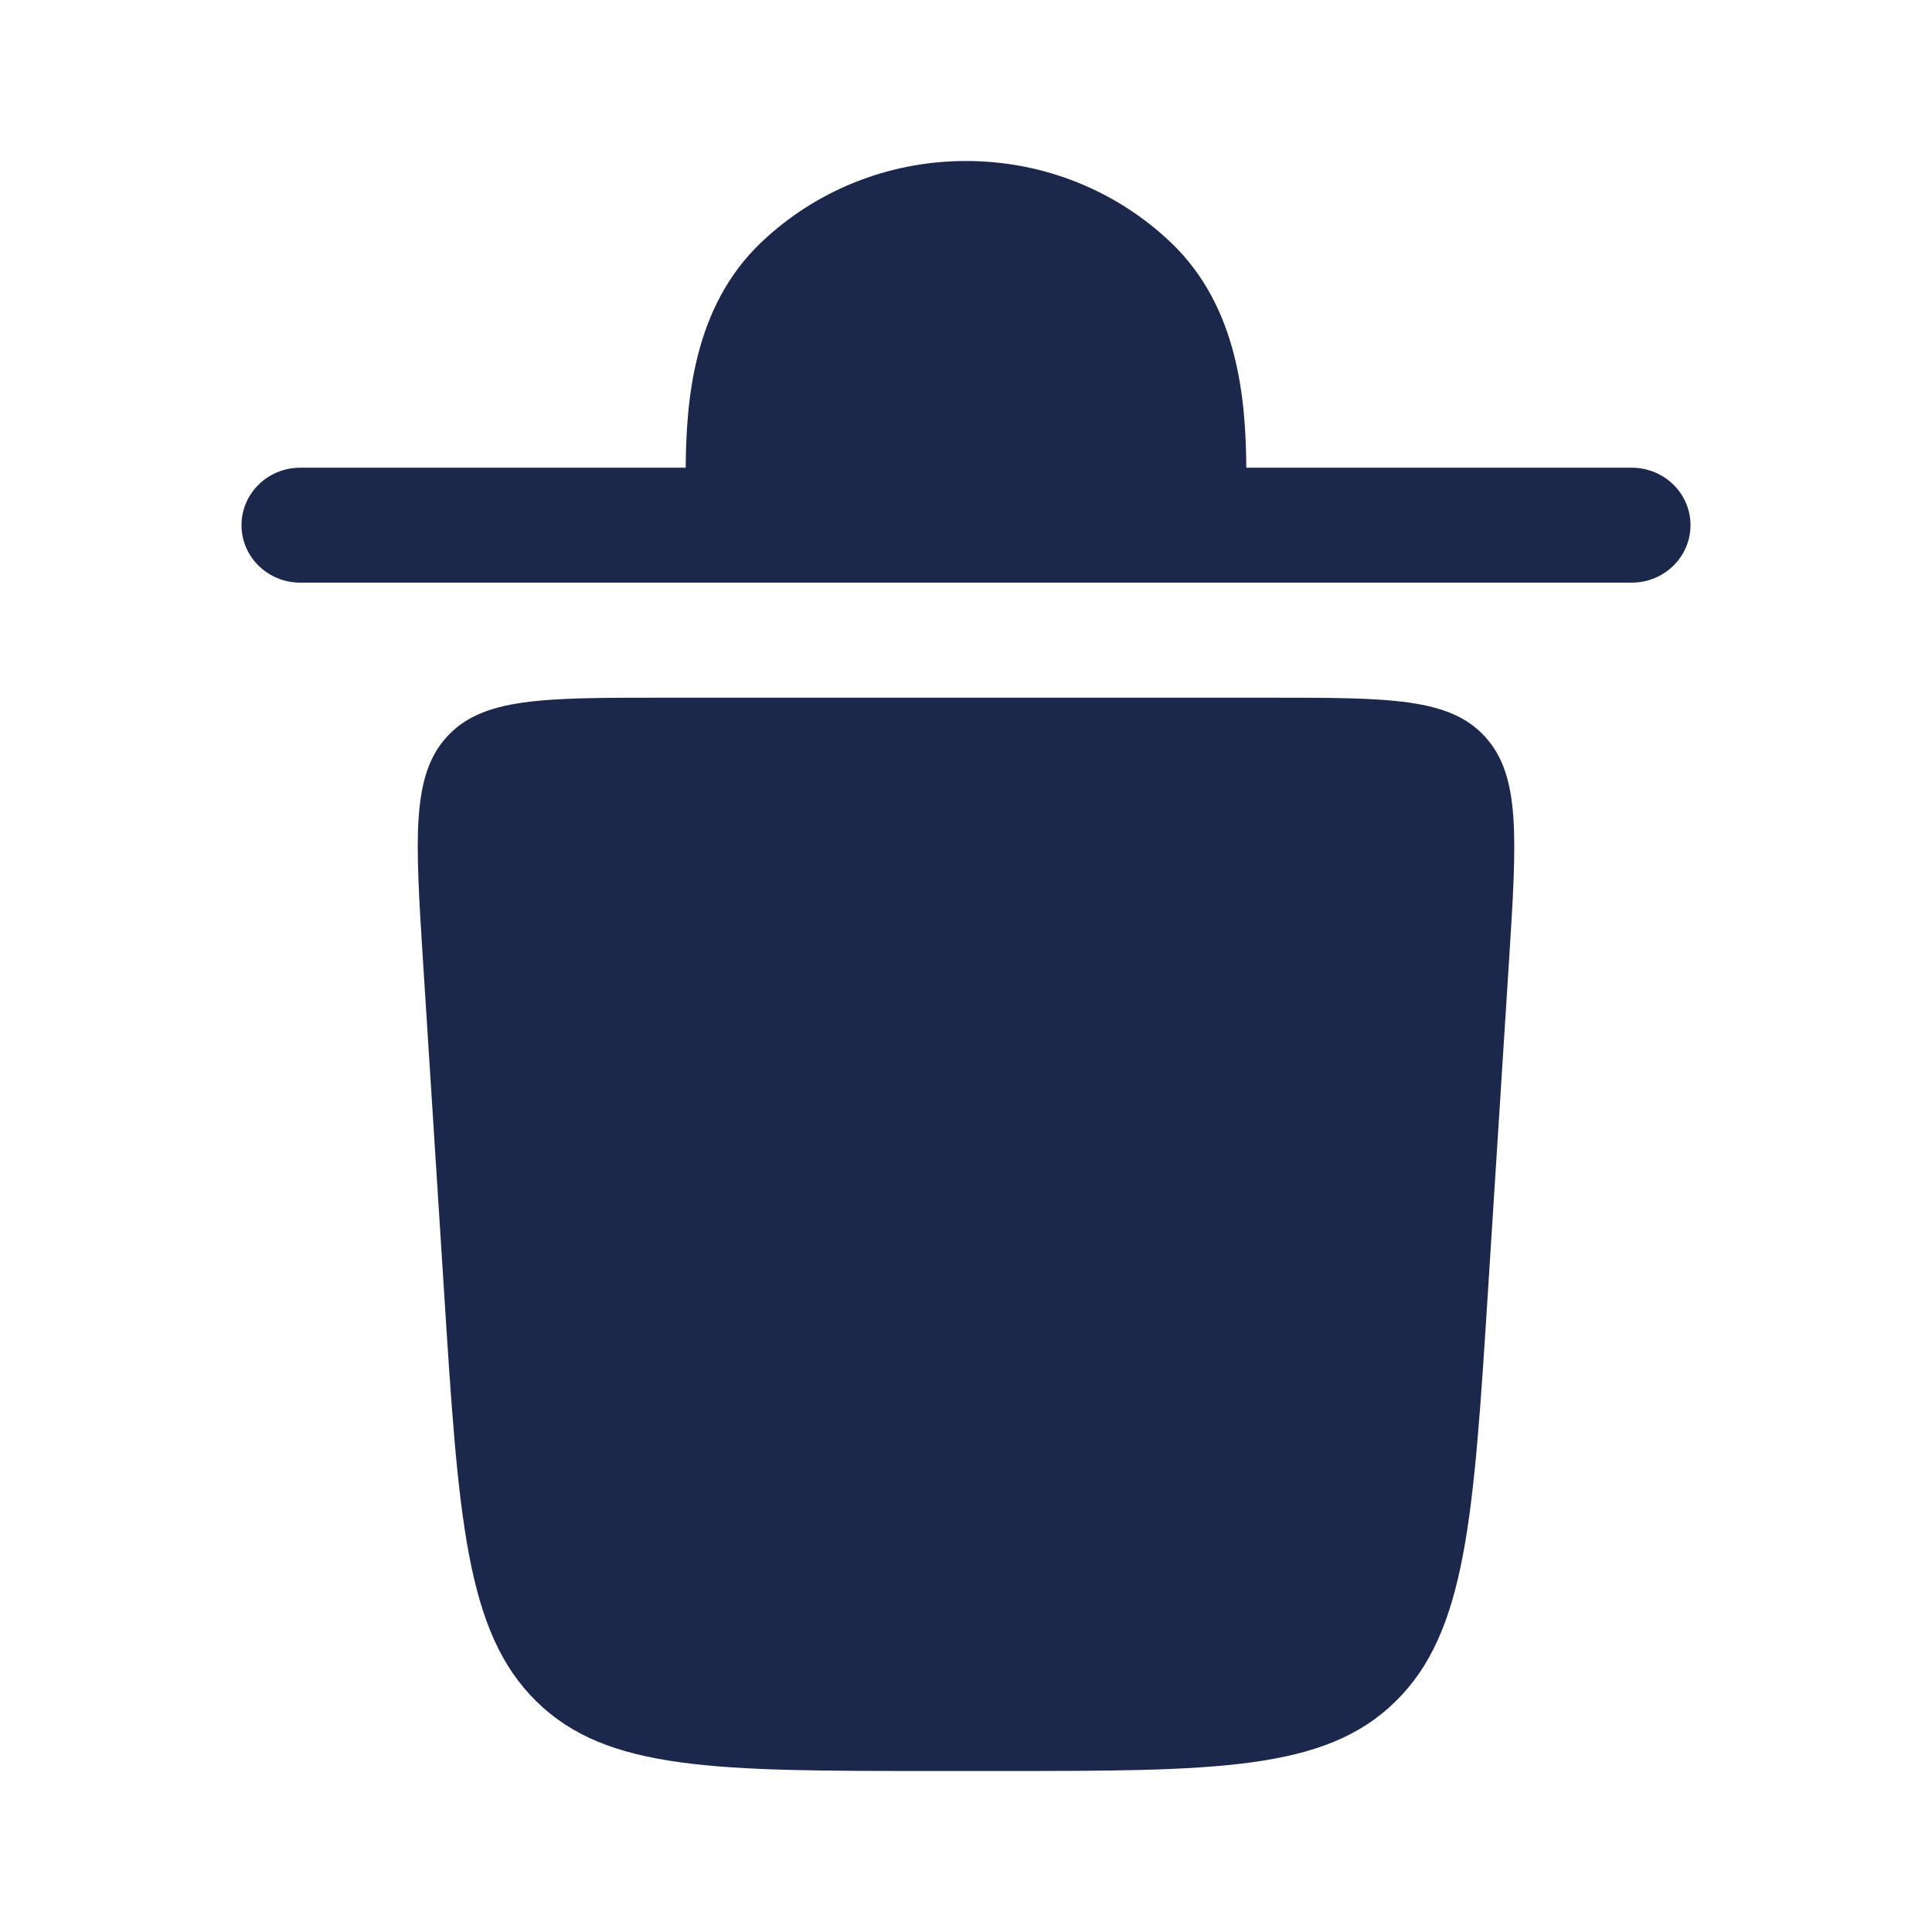
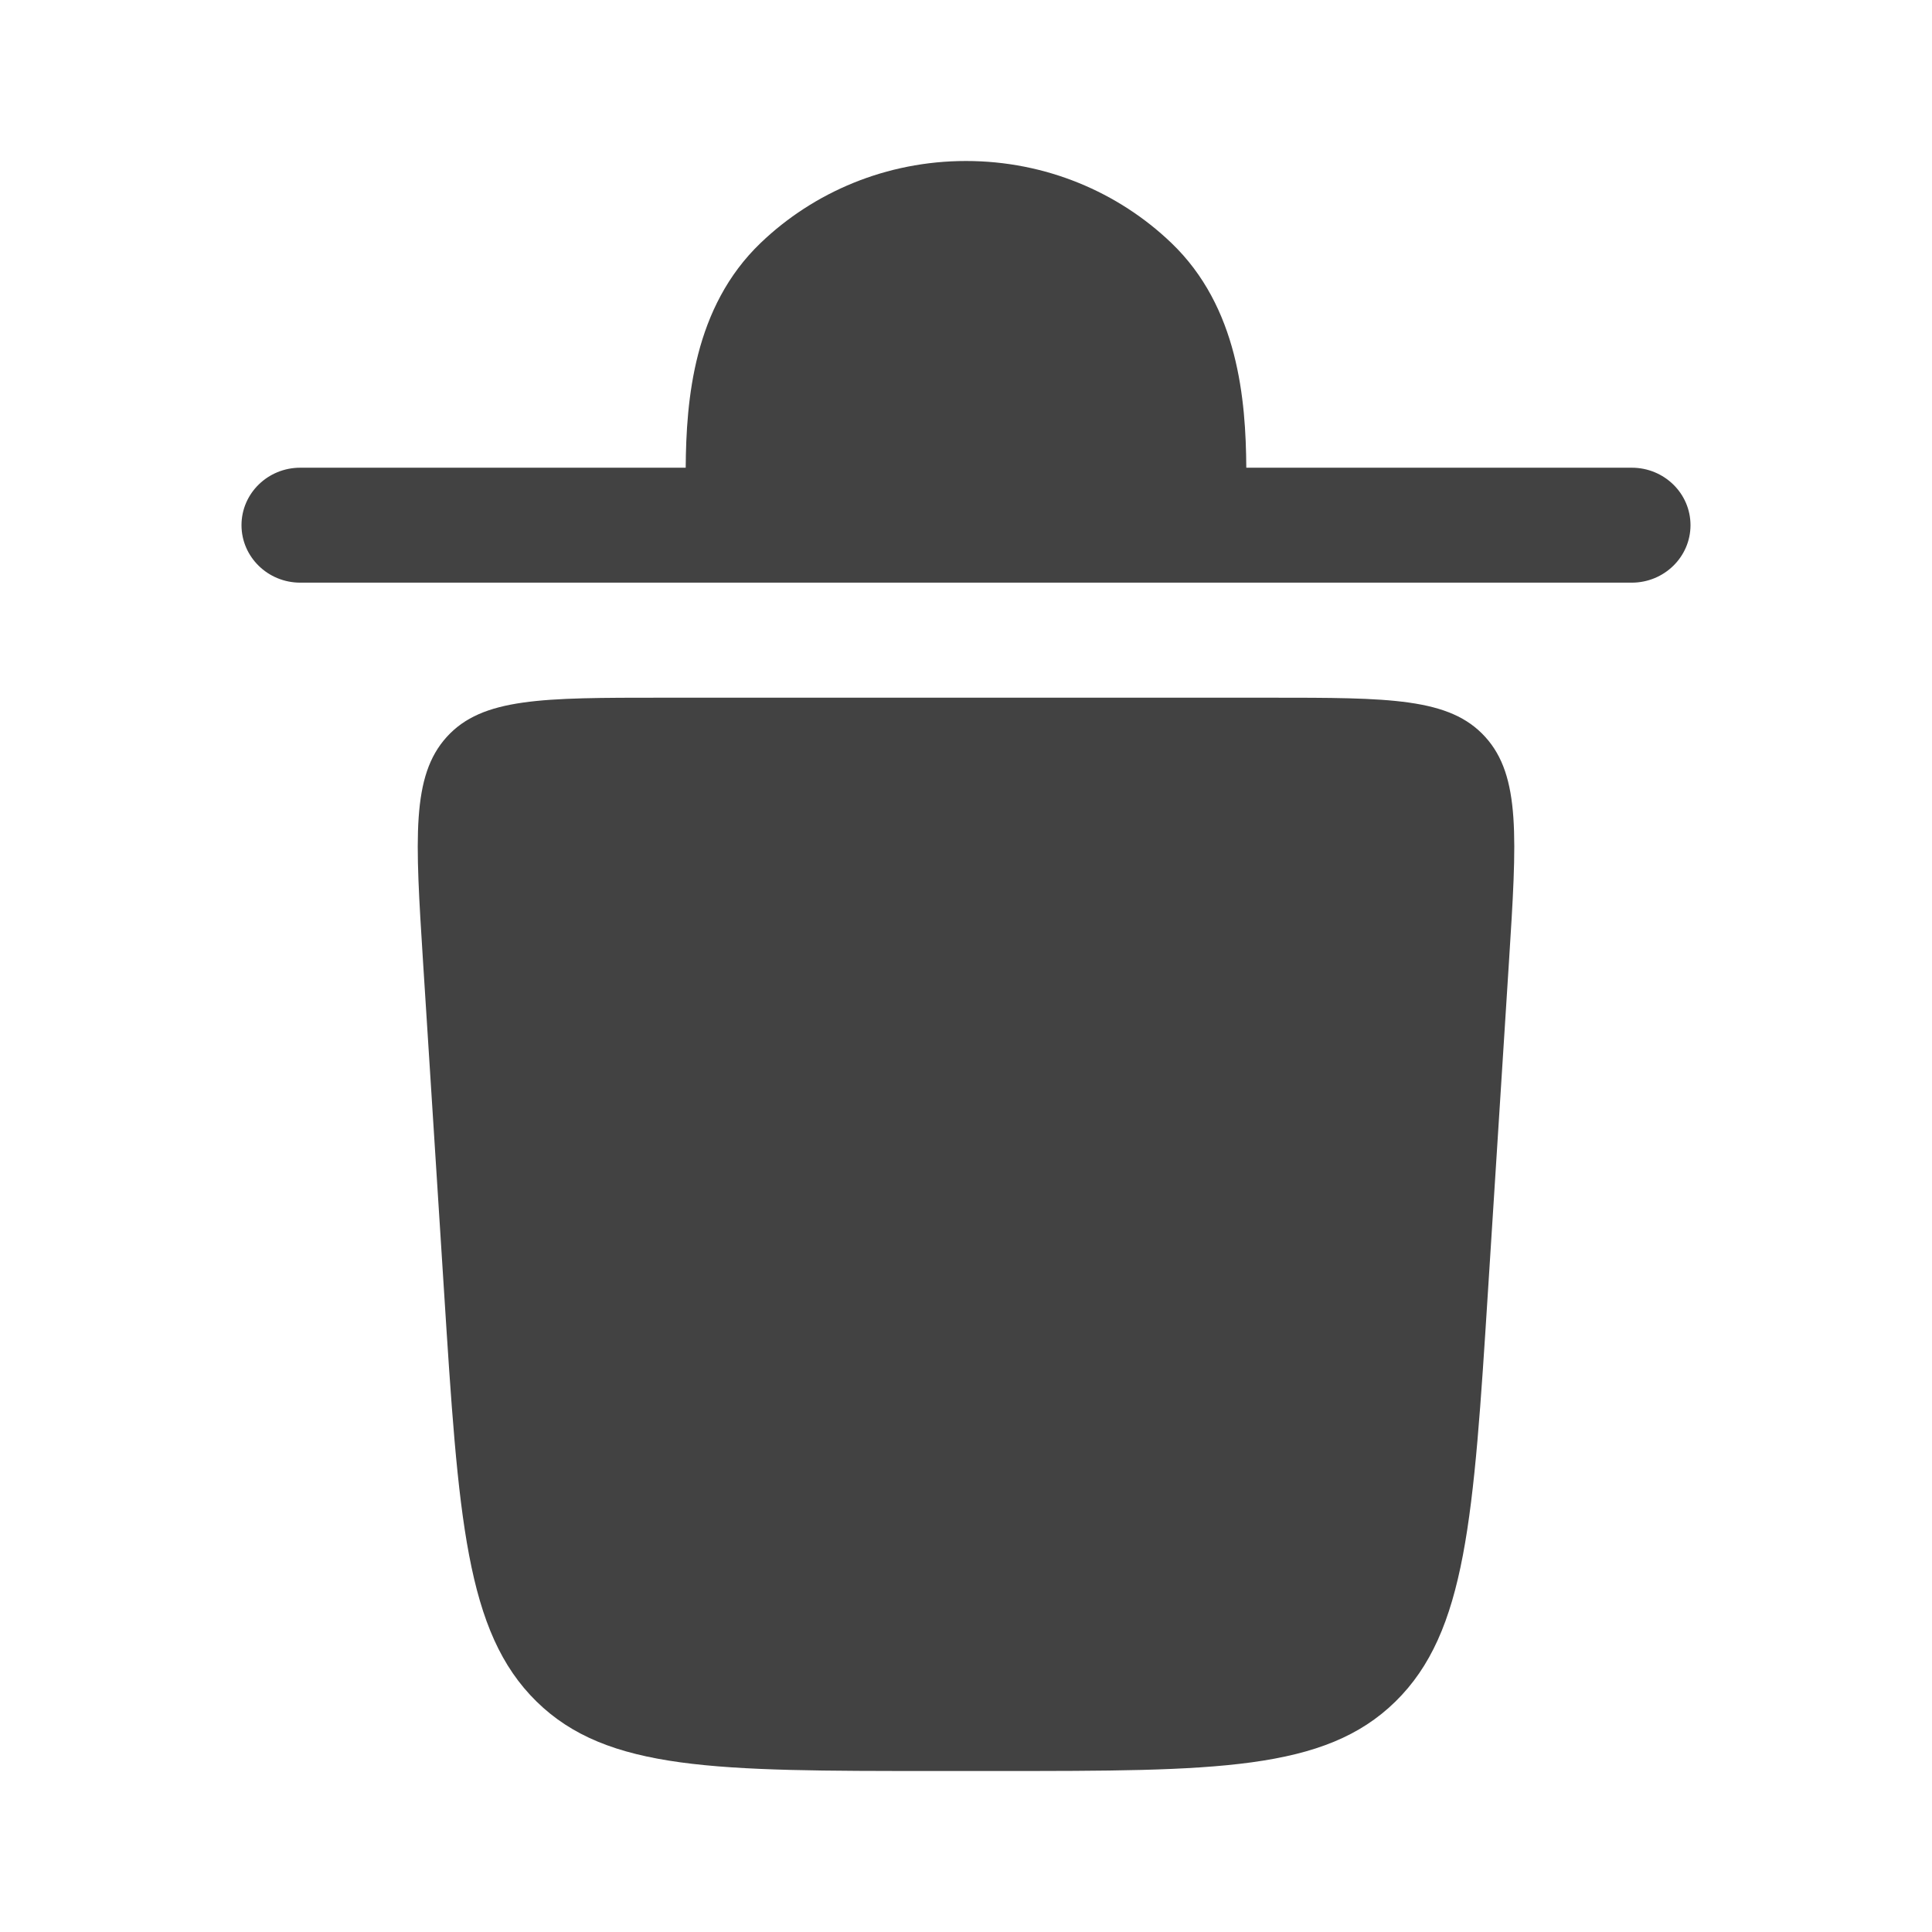
<svg xmlns="http://www.w3.org/2000/svg" width="800px" height="800px" viewBox="0 0 24 24" fill="none">
-   <path d="M3 6.524C3 6.129 3.327 5.81 3.73 5.81H8.518C8.524 4.968 8.616 3.815 9.45 3.017C10.107 2.388 11.008 2 12 2C12.992 2 13.893 2.388 14.55 3.017C15.384 3.815 15.476 4.968 15.482 5.81H20.27C20.673 5.81 21 6.129 21 6.524C21 6.918 20.673 7.238 20.27 7.238H3.73C3.327 7.238 3 6.918 3 6.524Z" fill="#1C274C" />
-   <path d="M11.607 22H12.393C15.101 22 16.455 22 17.335 21.137C18.215 20.274 18.305 18.858 18.485 16.026L18.745 11.945C18.843 10.409 18.891 9.64 18.45 9.154C18.008 8.667 17.262 8.667 15.771 8.667H8.229C6.737 8.667 5.992 8.667 5.55 9.154C5.109 9.64 5.158 10.409 5.255 11.945L5.515 16.026C5.695 18.858 5.785 20.274 6.665 21.137C7.545 22 8.899 22 11.607 22Z" fill="#1C274C" />
+   <path d="M3 6.524C3 6.129 3.327 5.81 3.73 5.81H8.518C8.524 4.968 8.616 3.815 9.45 3.017C10.107 2.388 11.008 2 12 2C12.992 2 13.893 2.388 14.55 3.017C15.384 3.815 15.476 4.968 15.482 5.81H20.27C20.673 5.81 21 6.129 21 6.524C21 6.918 20.673 7.238 20.27 7.238H3.73C3.327 7.238 3 6.918 3 6.524Z" fill="#424242" />
+   <path d="M11.607 22H12.393C15.101 22 16.455 22 17.335 21.137C18.215 20.274 18.305 18.858 18.485 16.026L18.745 11.945C18.843 10.409 18.891 9.64 18.45 9.154C18.008 8.667 17.262 8.667 15.771 8.667H8.229C6.737 8.667 5.992 8.667 5.55 9.154C5.109 9.64 5.158 10.409 5.255 11.945L5.515 16.026C5.695 18.858 5.785 20.274 6.665 21.137C7.545 22 8.899 22 11.607 22Z" fill="#424242" />
</svg>
